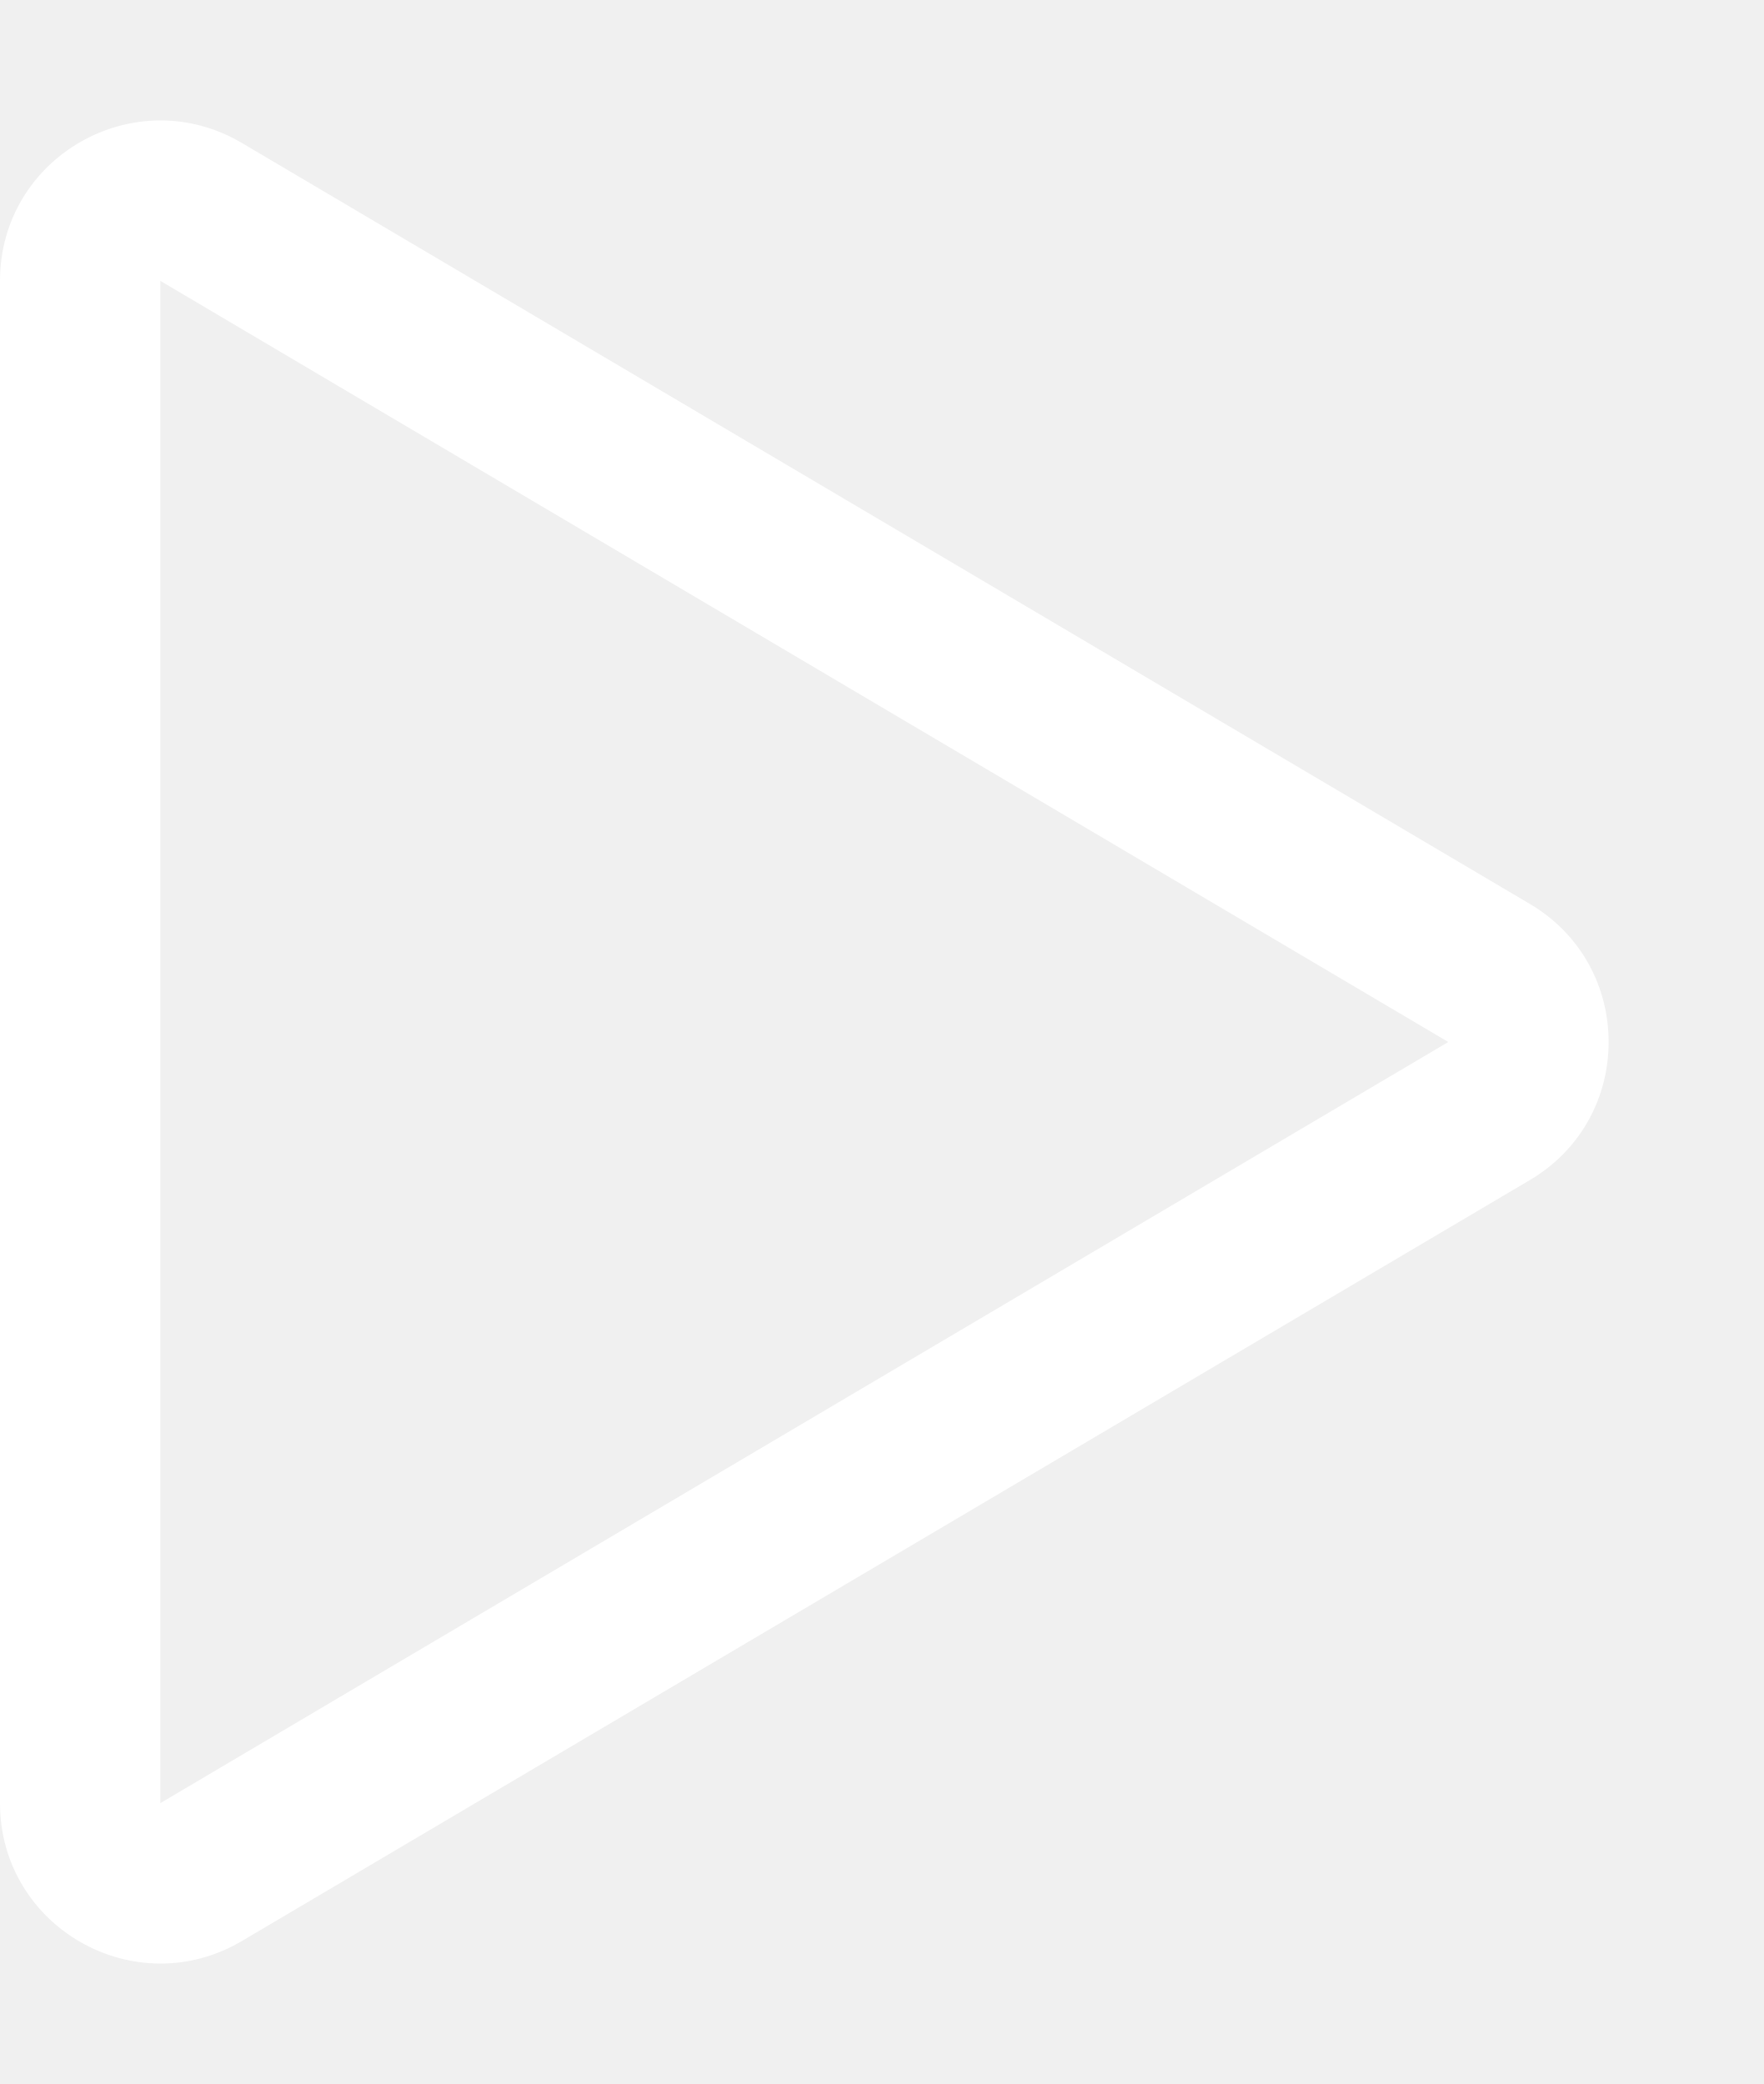
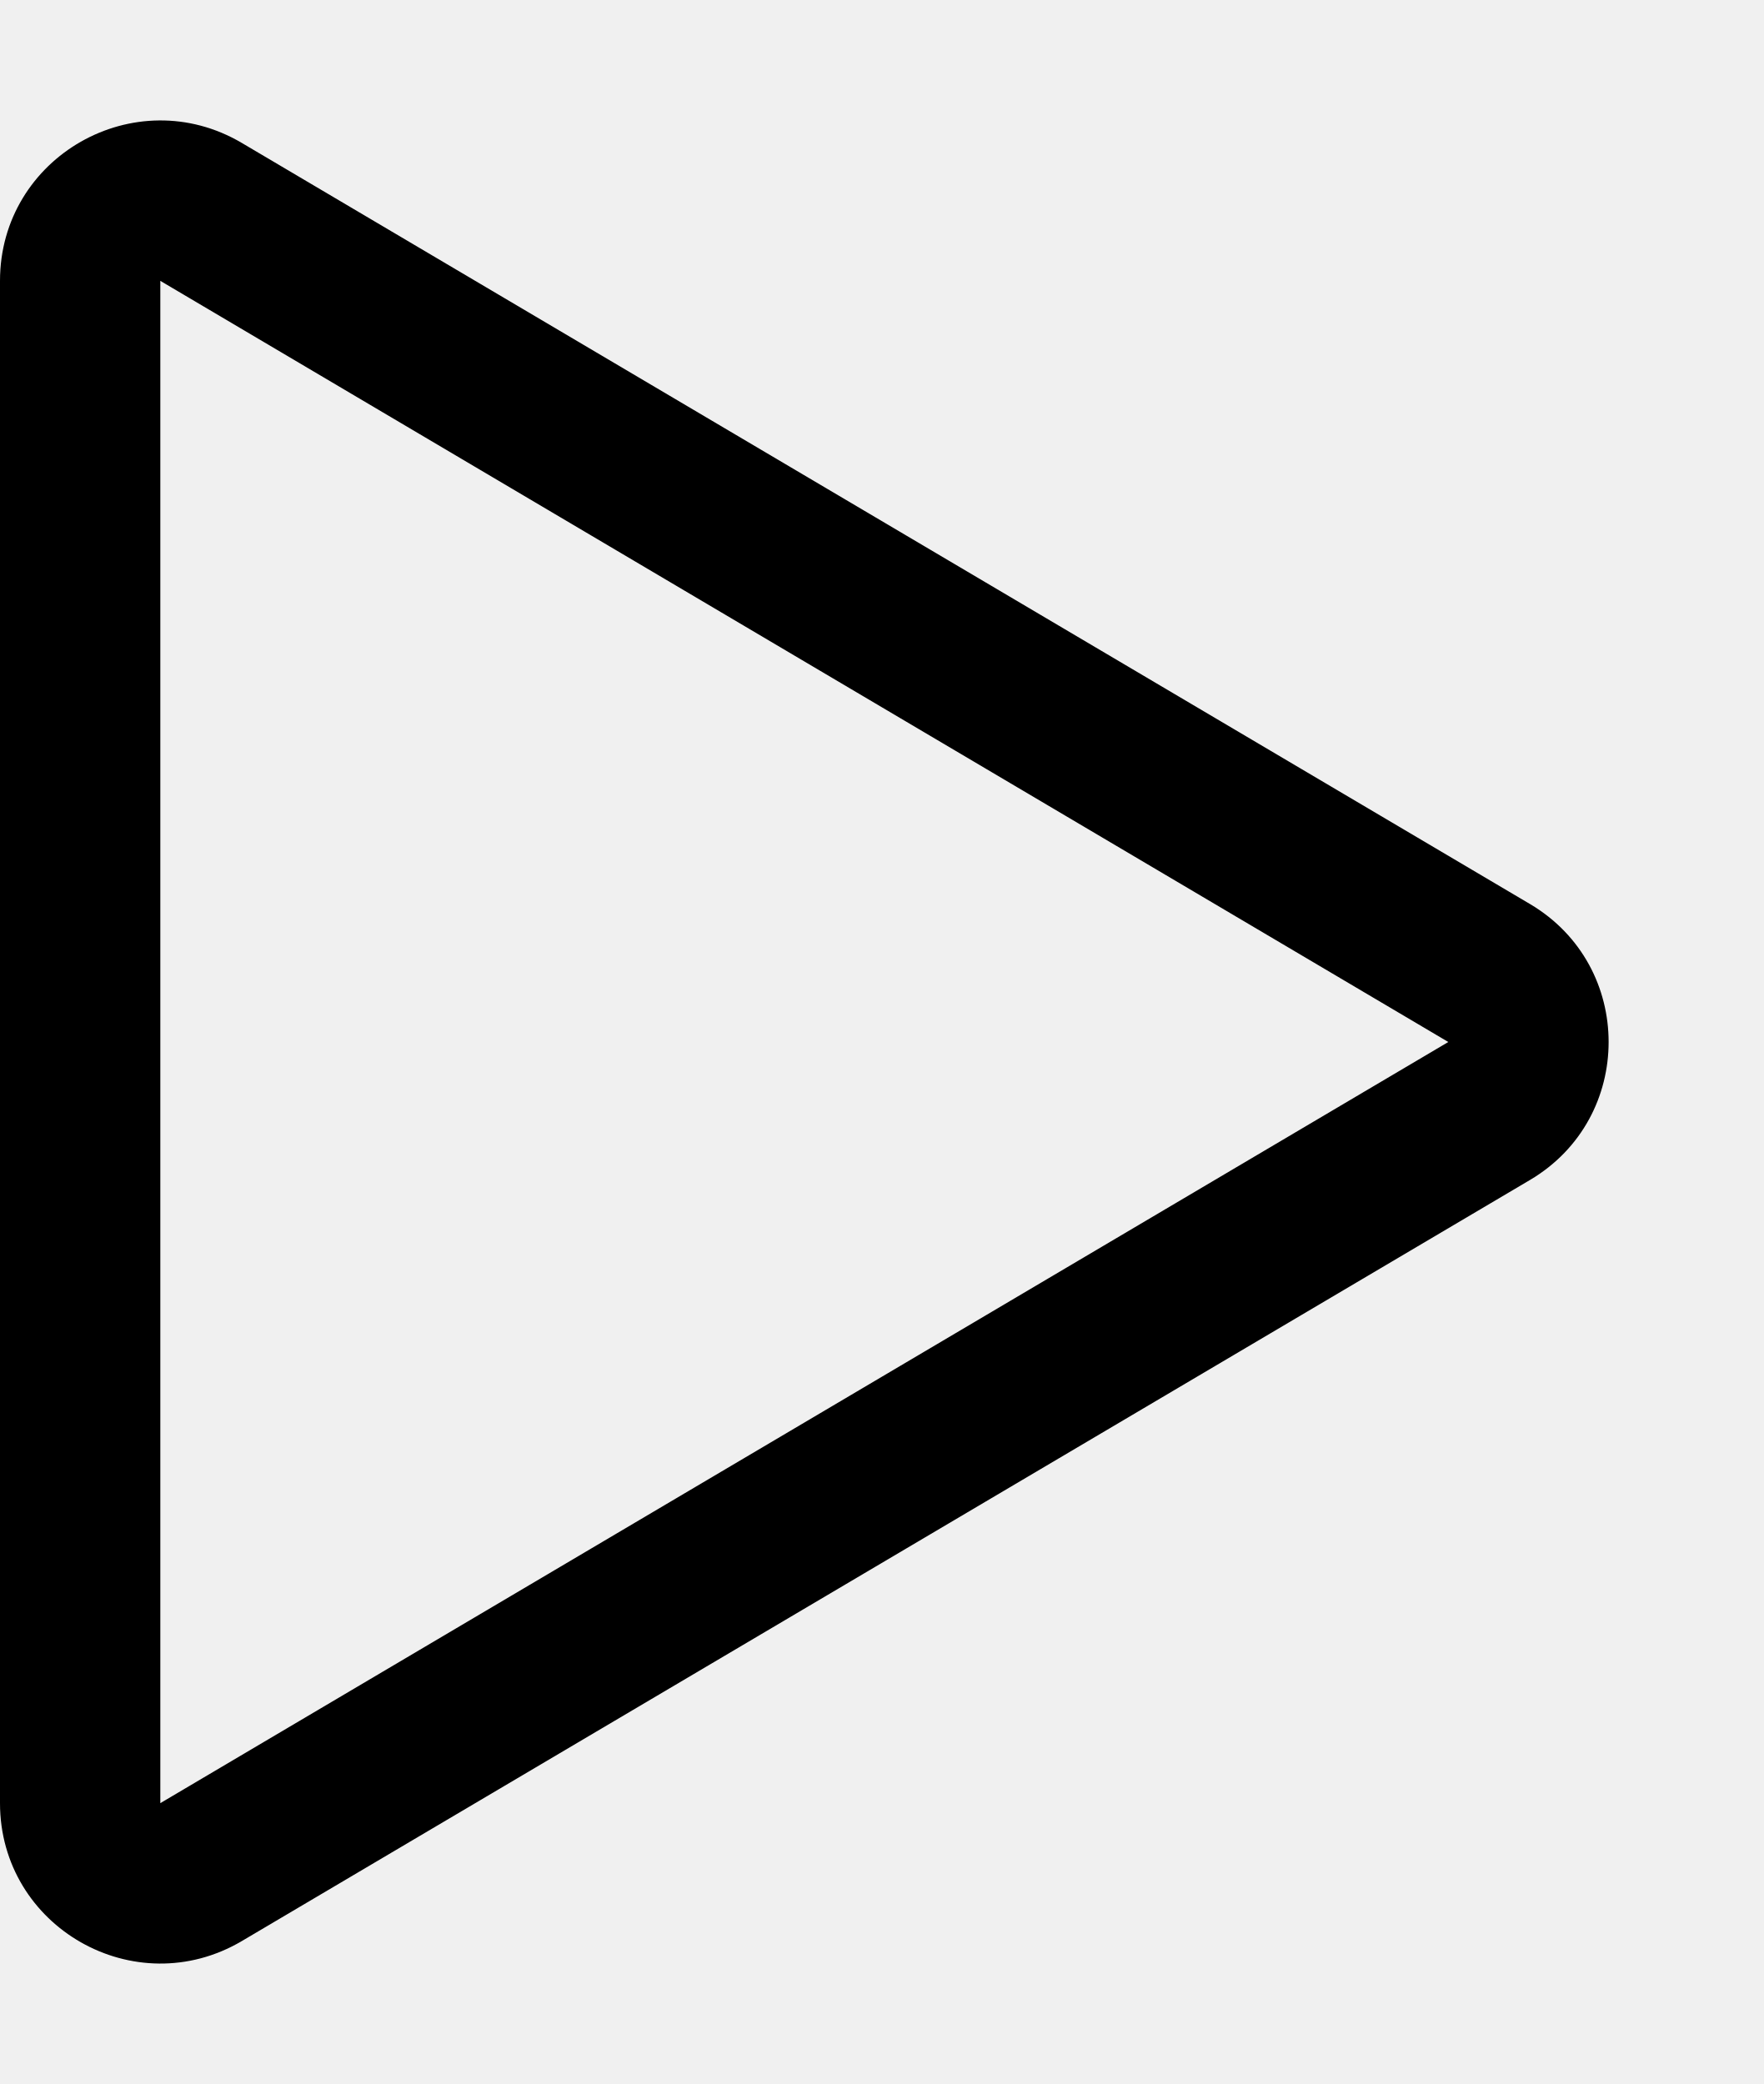
<svg xmlns="http://www.w3.org/2000/svg" width="11" height="13" viewBox="0 0 11 13">
  <defs>
-     <style>.a{fill:none;}.b,.c{stroke:none;}.c{fill:#fff;}</style>
+     <style>.a{fill:none;}.b,.c{stroke:none;}.c{fill:#000;}</style>
  </defs>
  <g transform="translate(-24 -692)">
    <g transform="translate(24 692)">
      <g class="a" transform="translate(11) rotate(90)">
        <path class="b" d="M5.639,1.457a1,1,0,0,1,1.722,0l4.748,8.034A1,1,0,0,1,11.248,11h-9.5A1,1,0,0,1,.892,9.491Z" />
        <path class="c" d="M 6.5 1.966 L 1.752 10 C 1.752 10 1.752 10 1.752 10 C 1.752 10 1.752 10 1.752 10 L 11.248 10 L 6.5 1.966 C 6.5 1.966 6.5 1.966 6.5 1.966 C 6.5 1.966 6.5 1.966 6.5 1.966 M 6.5 0.966 C 6.834 0.966 7.167 1.129 7.361 1.457 L 12.108 9.491 C 12.502 10.158 12.022 11 11.248 11 L 1.752 11 C 0.978 11 0.498 10.158 0.892 9.491 L 5.639 1.457 C 5.833 1.129 6.166 0.966 6.5 0.966 Z" />
      </g>
    </g>
  </g>
</svg>
